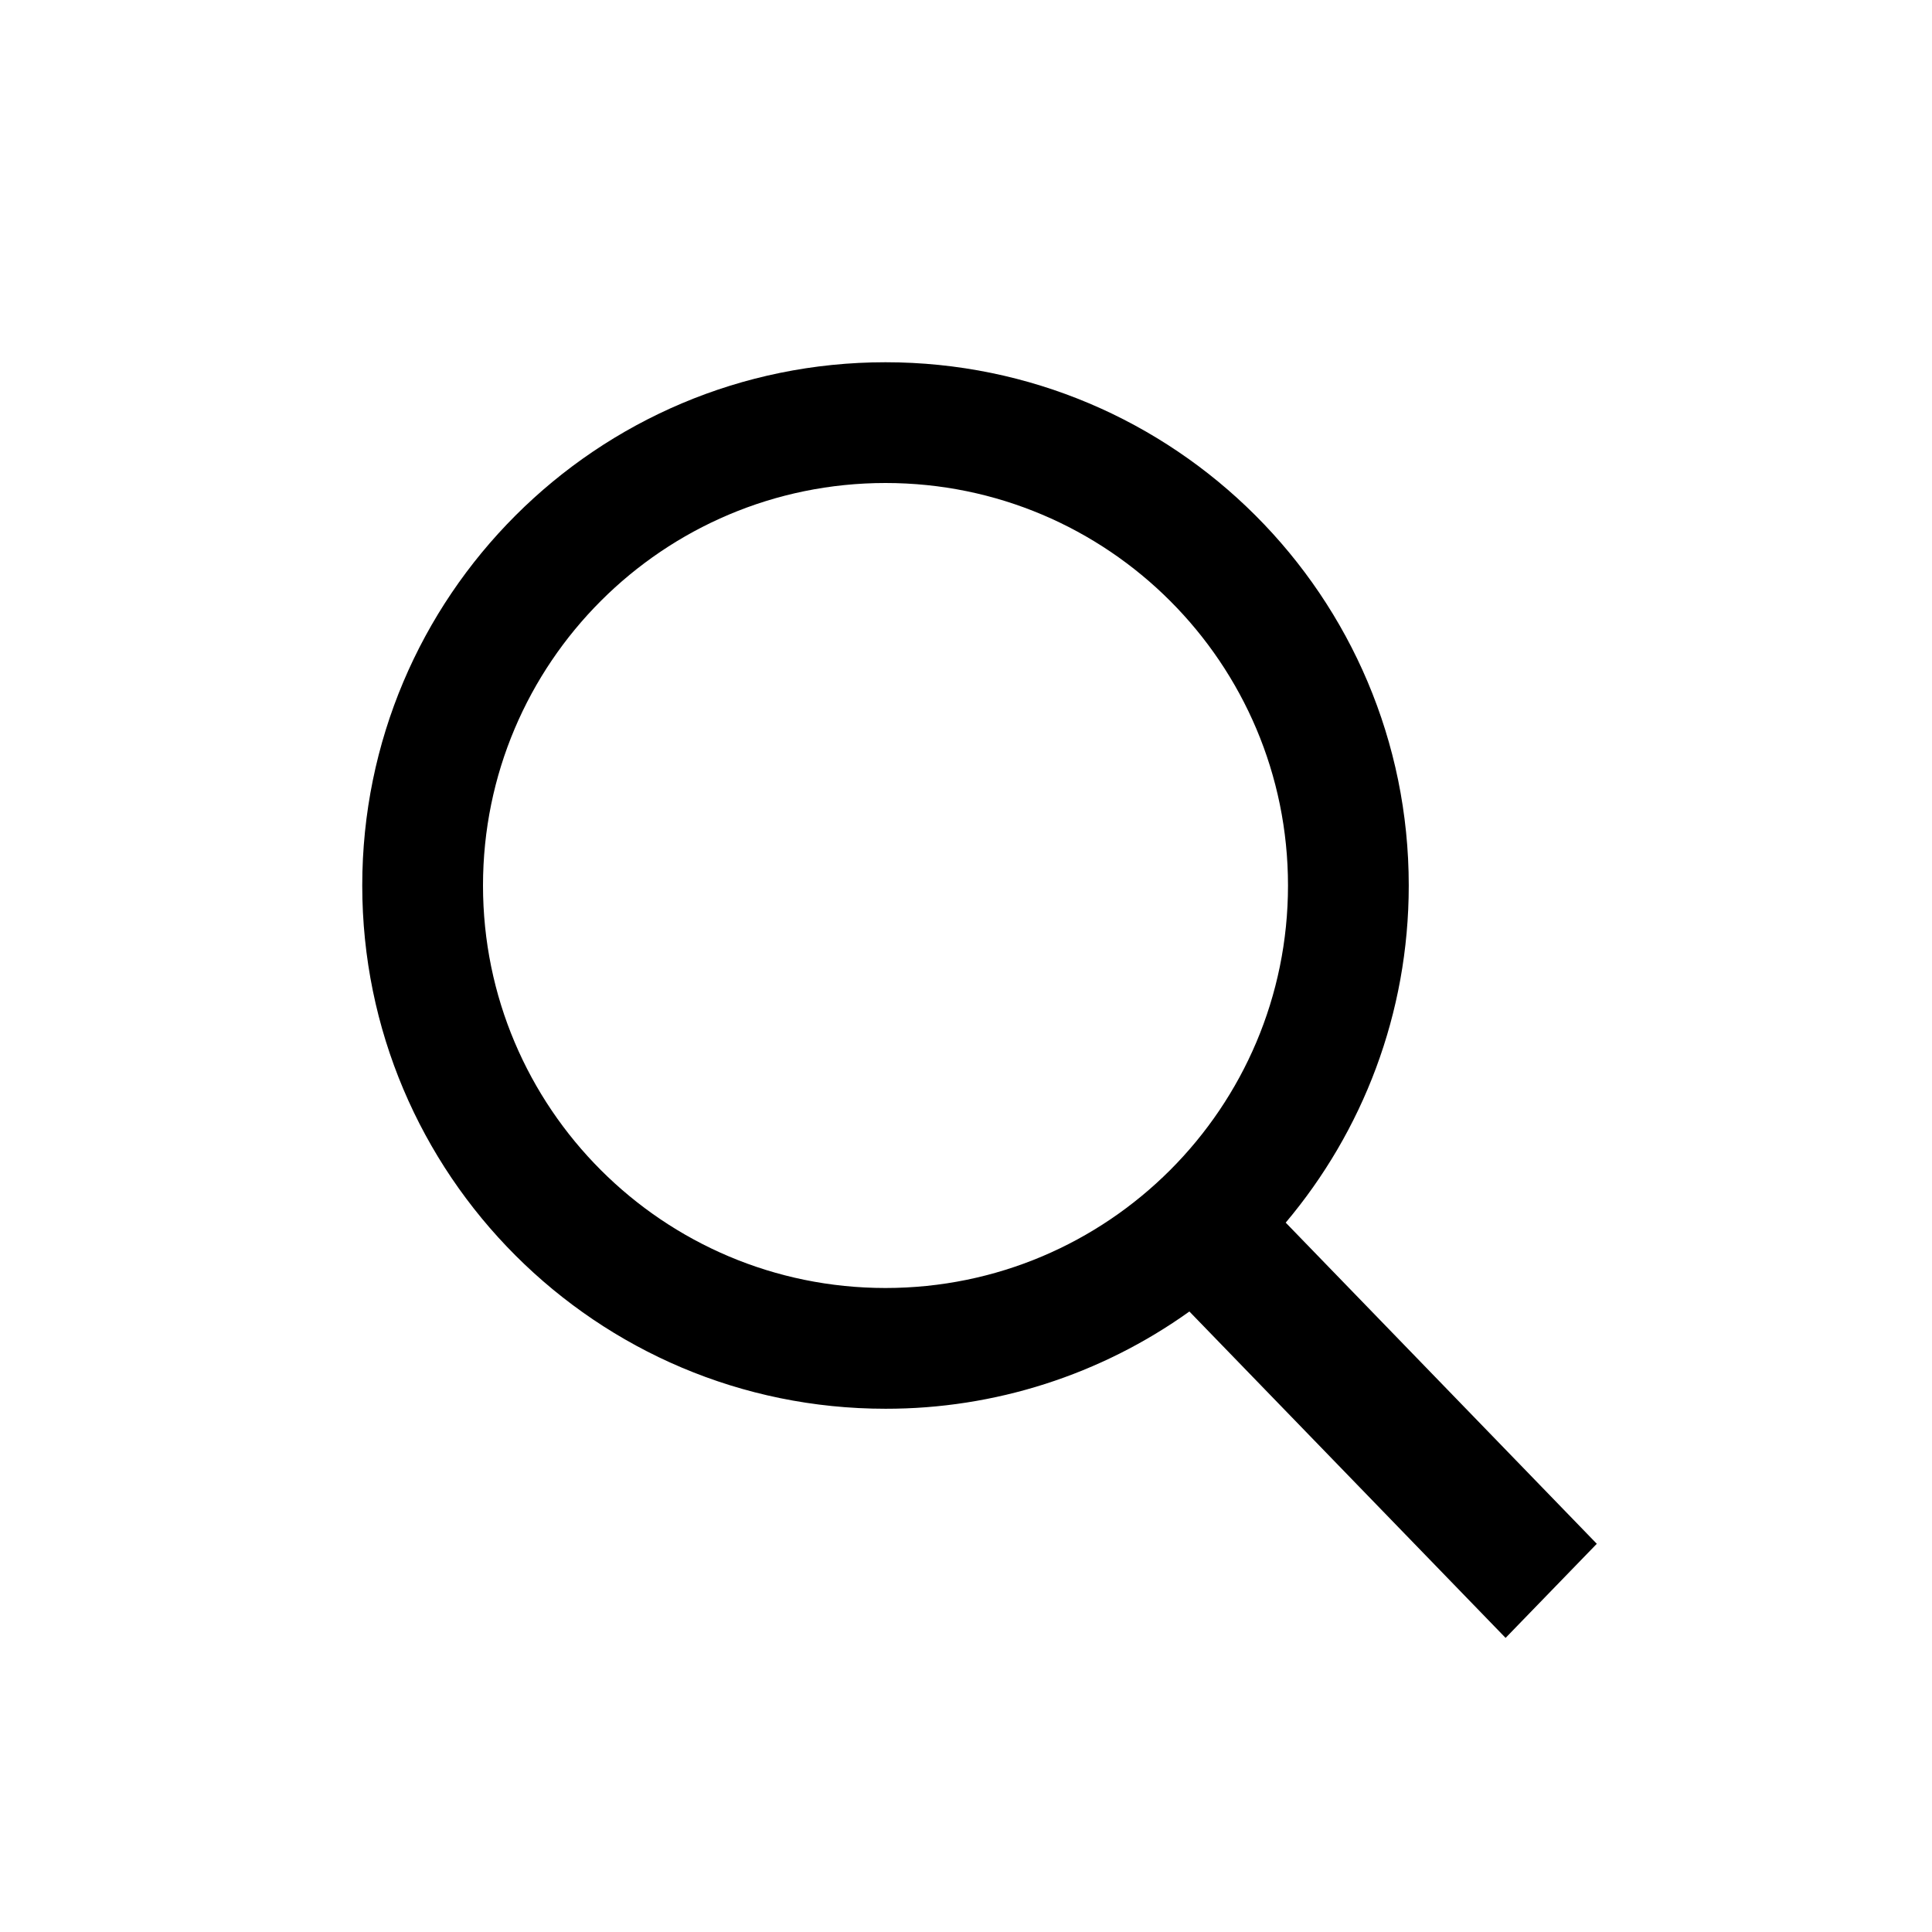
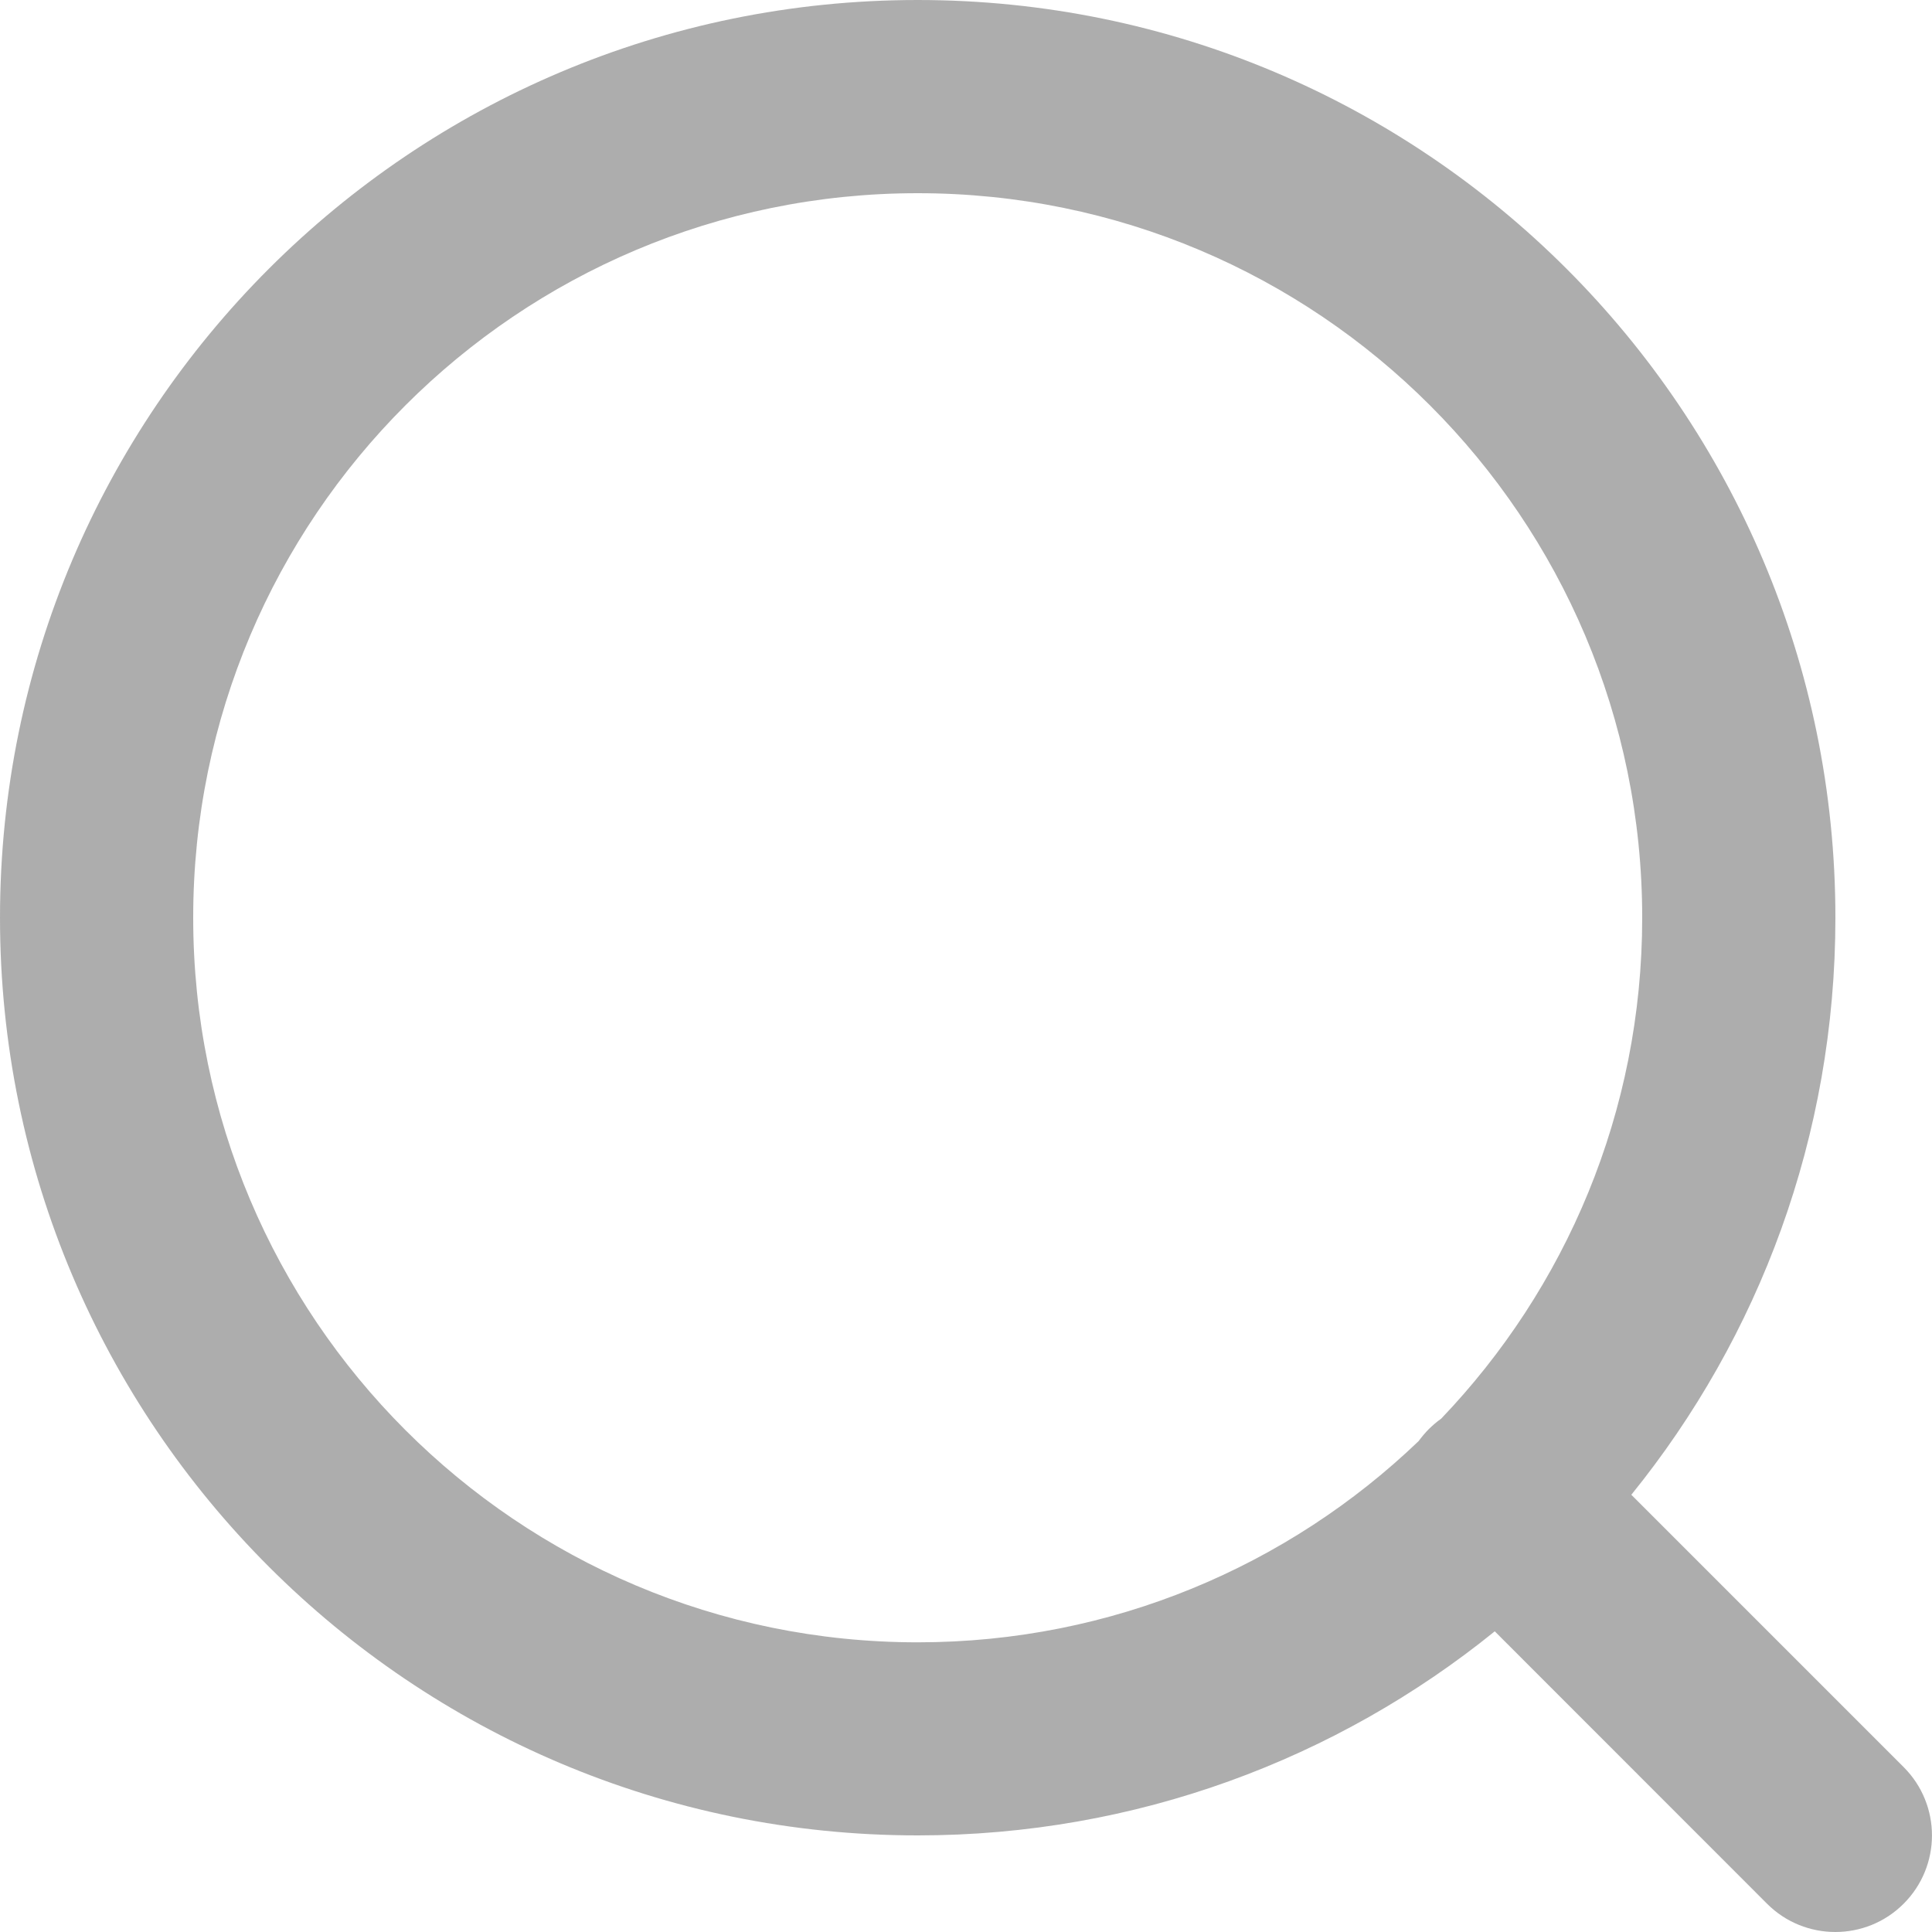
- <svg xmlns="http://www.w3.org/2000/svg" t="1645428427178" class="icon" viewBox="0 0 1024 1024" version="1.1" p-id="2862" width="16" height="16">
-   <defs>
-     <style type="text/css" />
-   </defs>
-   <path d="M469.333 192c153.174 0 277.334 124.16 277.334 277.333 0 68.054-24.534 130.411-65.216 178.688L846.336 818.24l-48.341 49.877L630.4 695.125a276.053 276.053 0 0 1-161.067 51.542C316.16 746.667 192 622.507 192 469.333S316.16 192 469.333 192z m0 64C351.51 256 256 351.51 256 469.333s95.51 213.334 213.333 213.334 213.334-95.51 213.334-213.334S587.157 256 469.333 256z" p-id="2863" fill="#000000" />
+ <svg xmlns="http://www.w3.org/2000/svg" width="16" height="16" viewBox="0 0 16 16" fill="none">
+   <path opacity="0.8" fill-rule="evenodd" clip-rule="evenodd" d="M1.6 7.6C1.6 4.286 4.286 1.6 7.6 1.6C10.914 1.6 13.6 4.286 13.6 7.6C13.6 9.21 12.966 10.671 11.935 11.749C11.899 11.774 11.866 11.803 11.834 11.834C11.802 11.866 11.774 11.9 11.748 11.935C10.671 12.967 9.209 13.601 7.6 13.601C4.286 13.601 1.6 10.914 1.6 7.6ZM12.379 13.51C11.073 14.567 9.41 15.2 7.6 15.2C3.403 15.2 0 11.798 0 7.6C0 3.403 3.403 0 7.6 0C11.797 0 15.2 3.403 15.2 7.6C15.2 9.411 14.567 11.073 13.51 12.379L15.765 14.634C16.078 14.947 16.078 15.453 15.765 15.766C15.453 16.078 14.946 16.078 14.634 15.766L12.379 13.51Z" fill="#999999" />
</svg>
